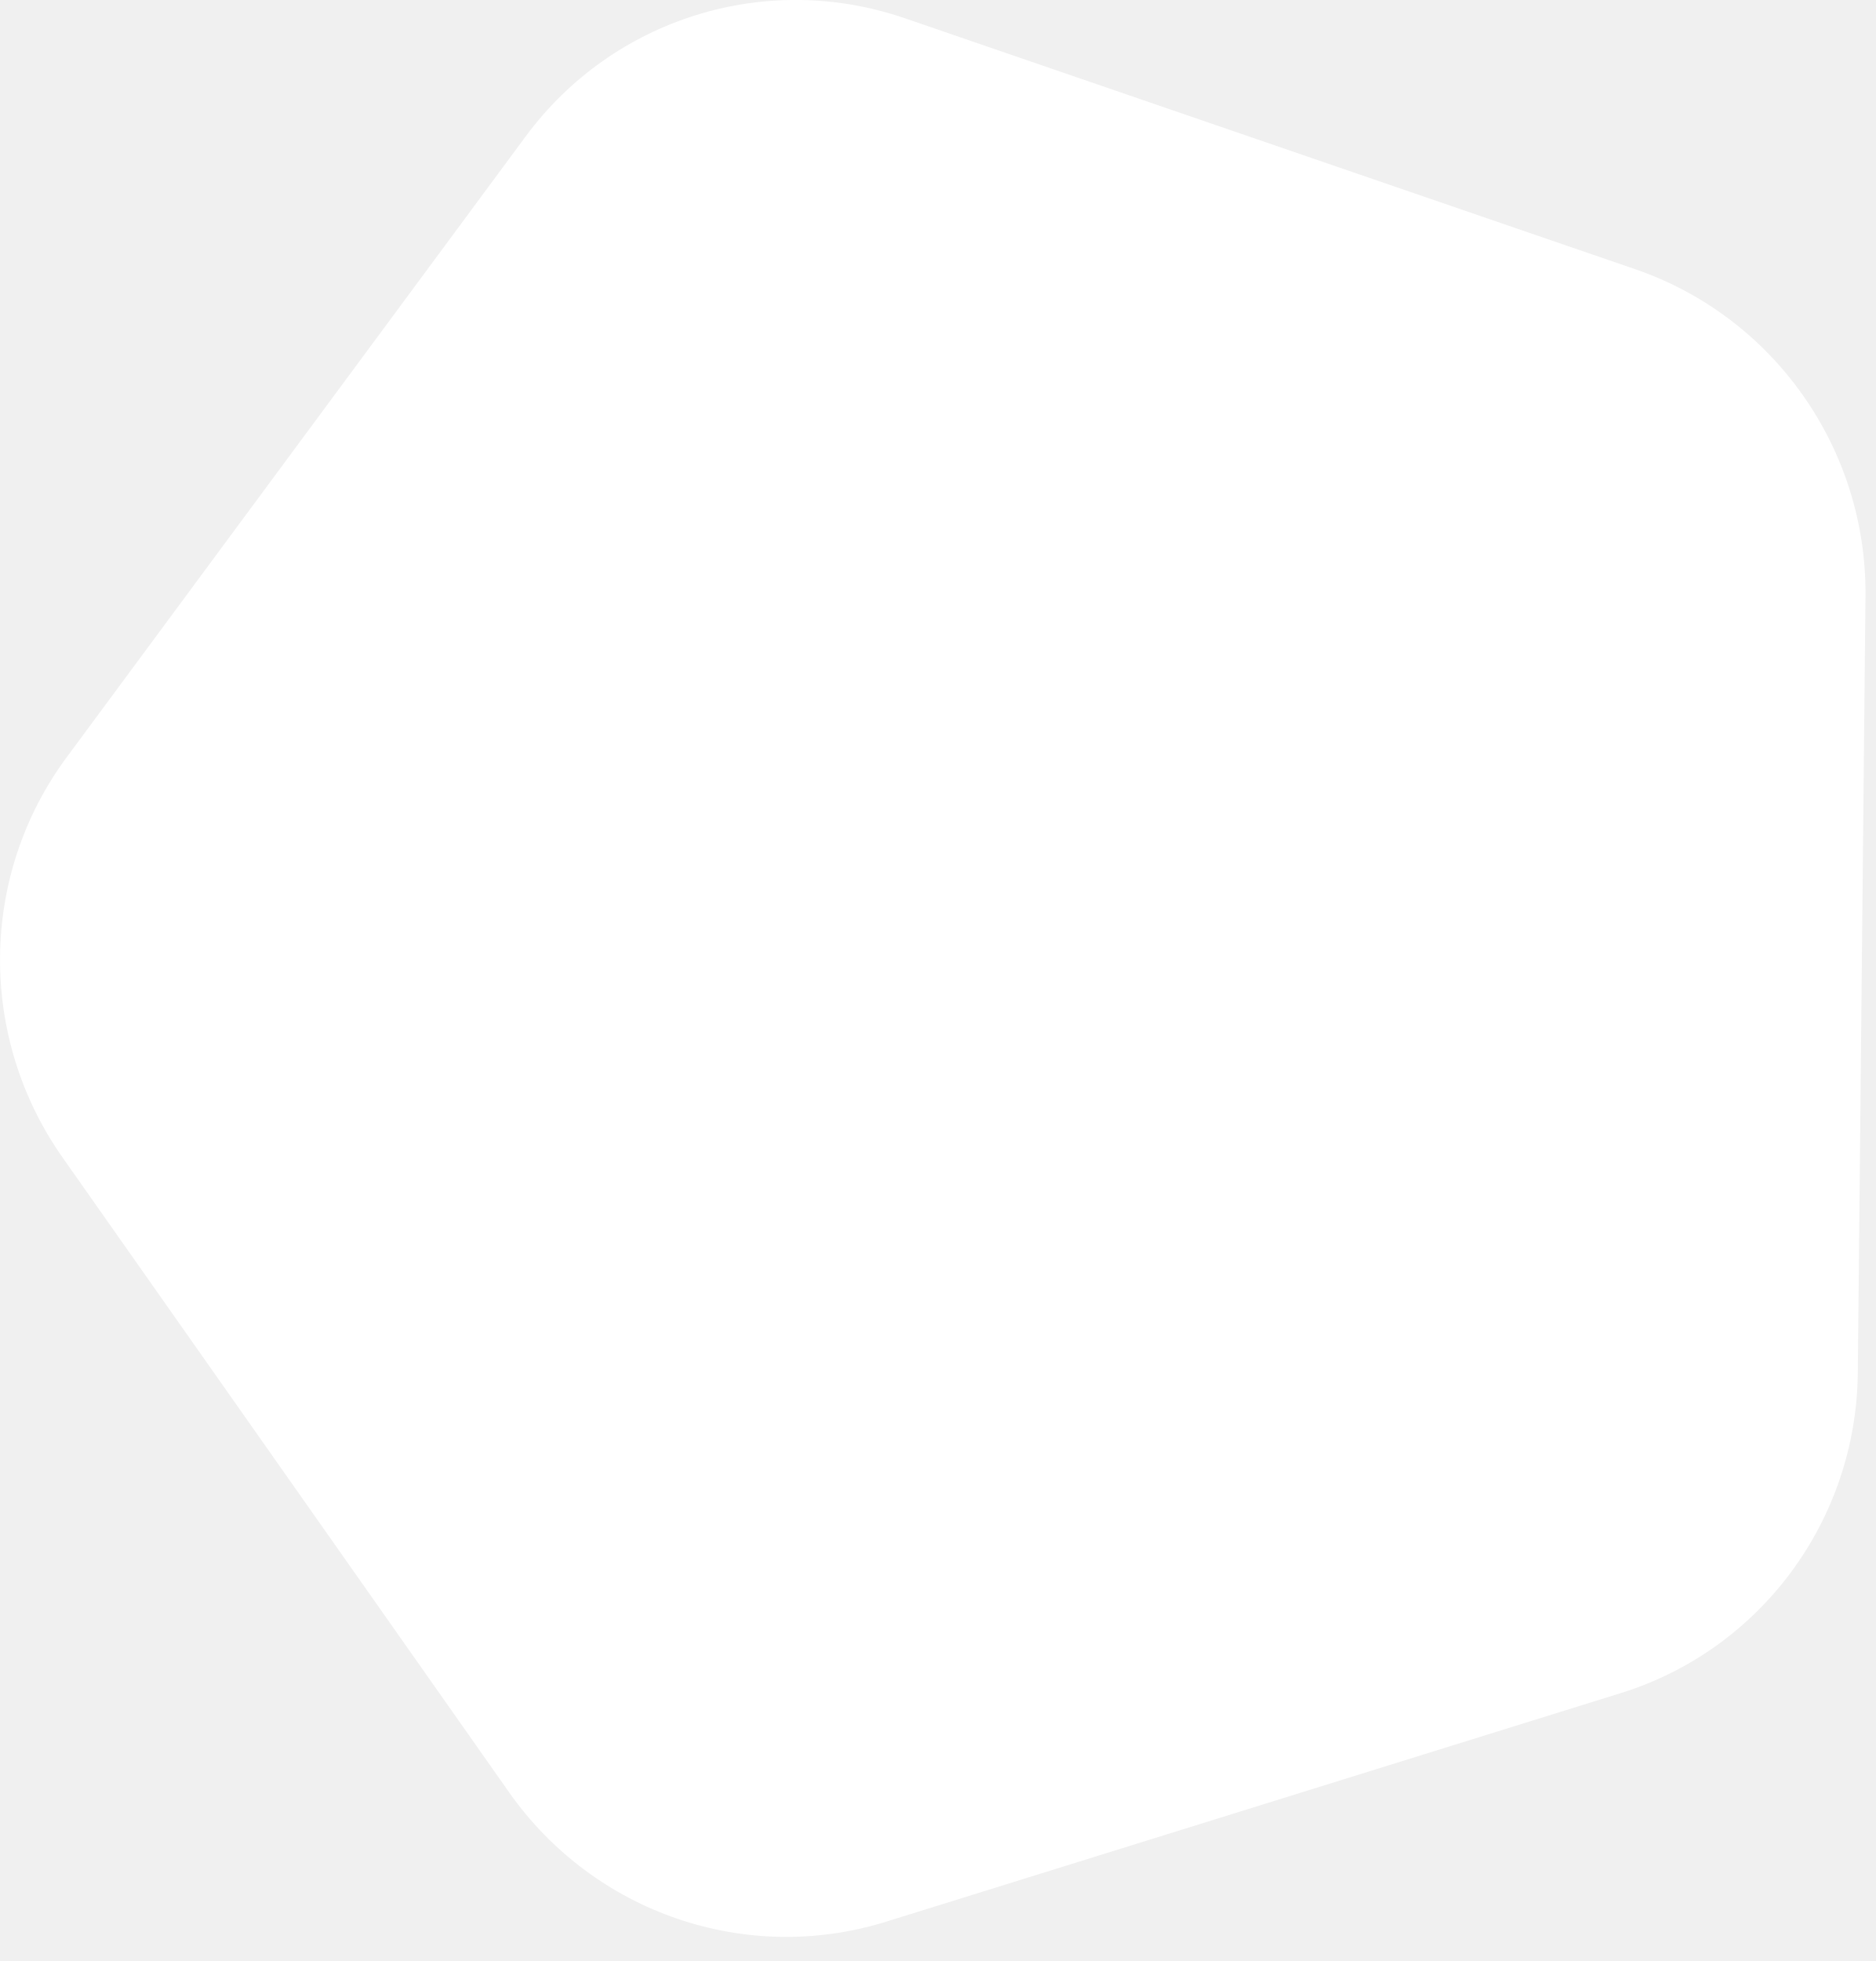
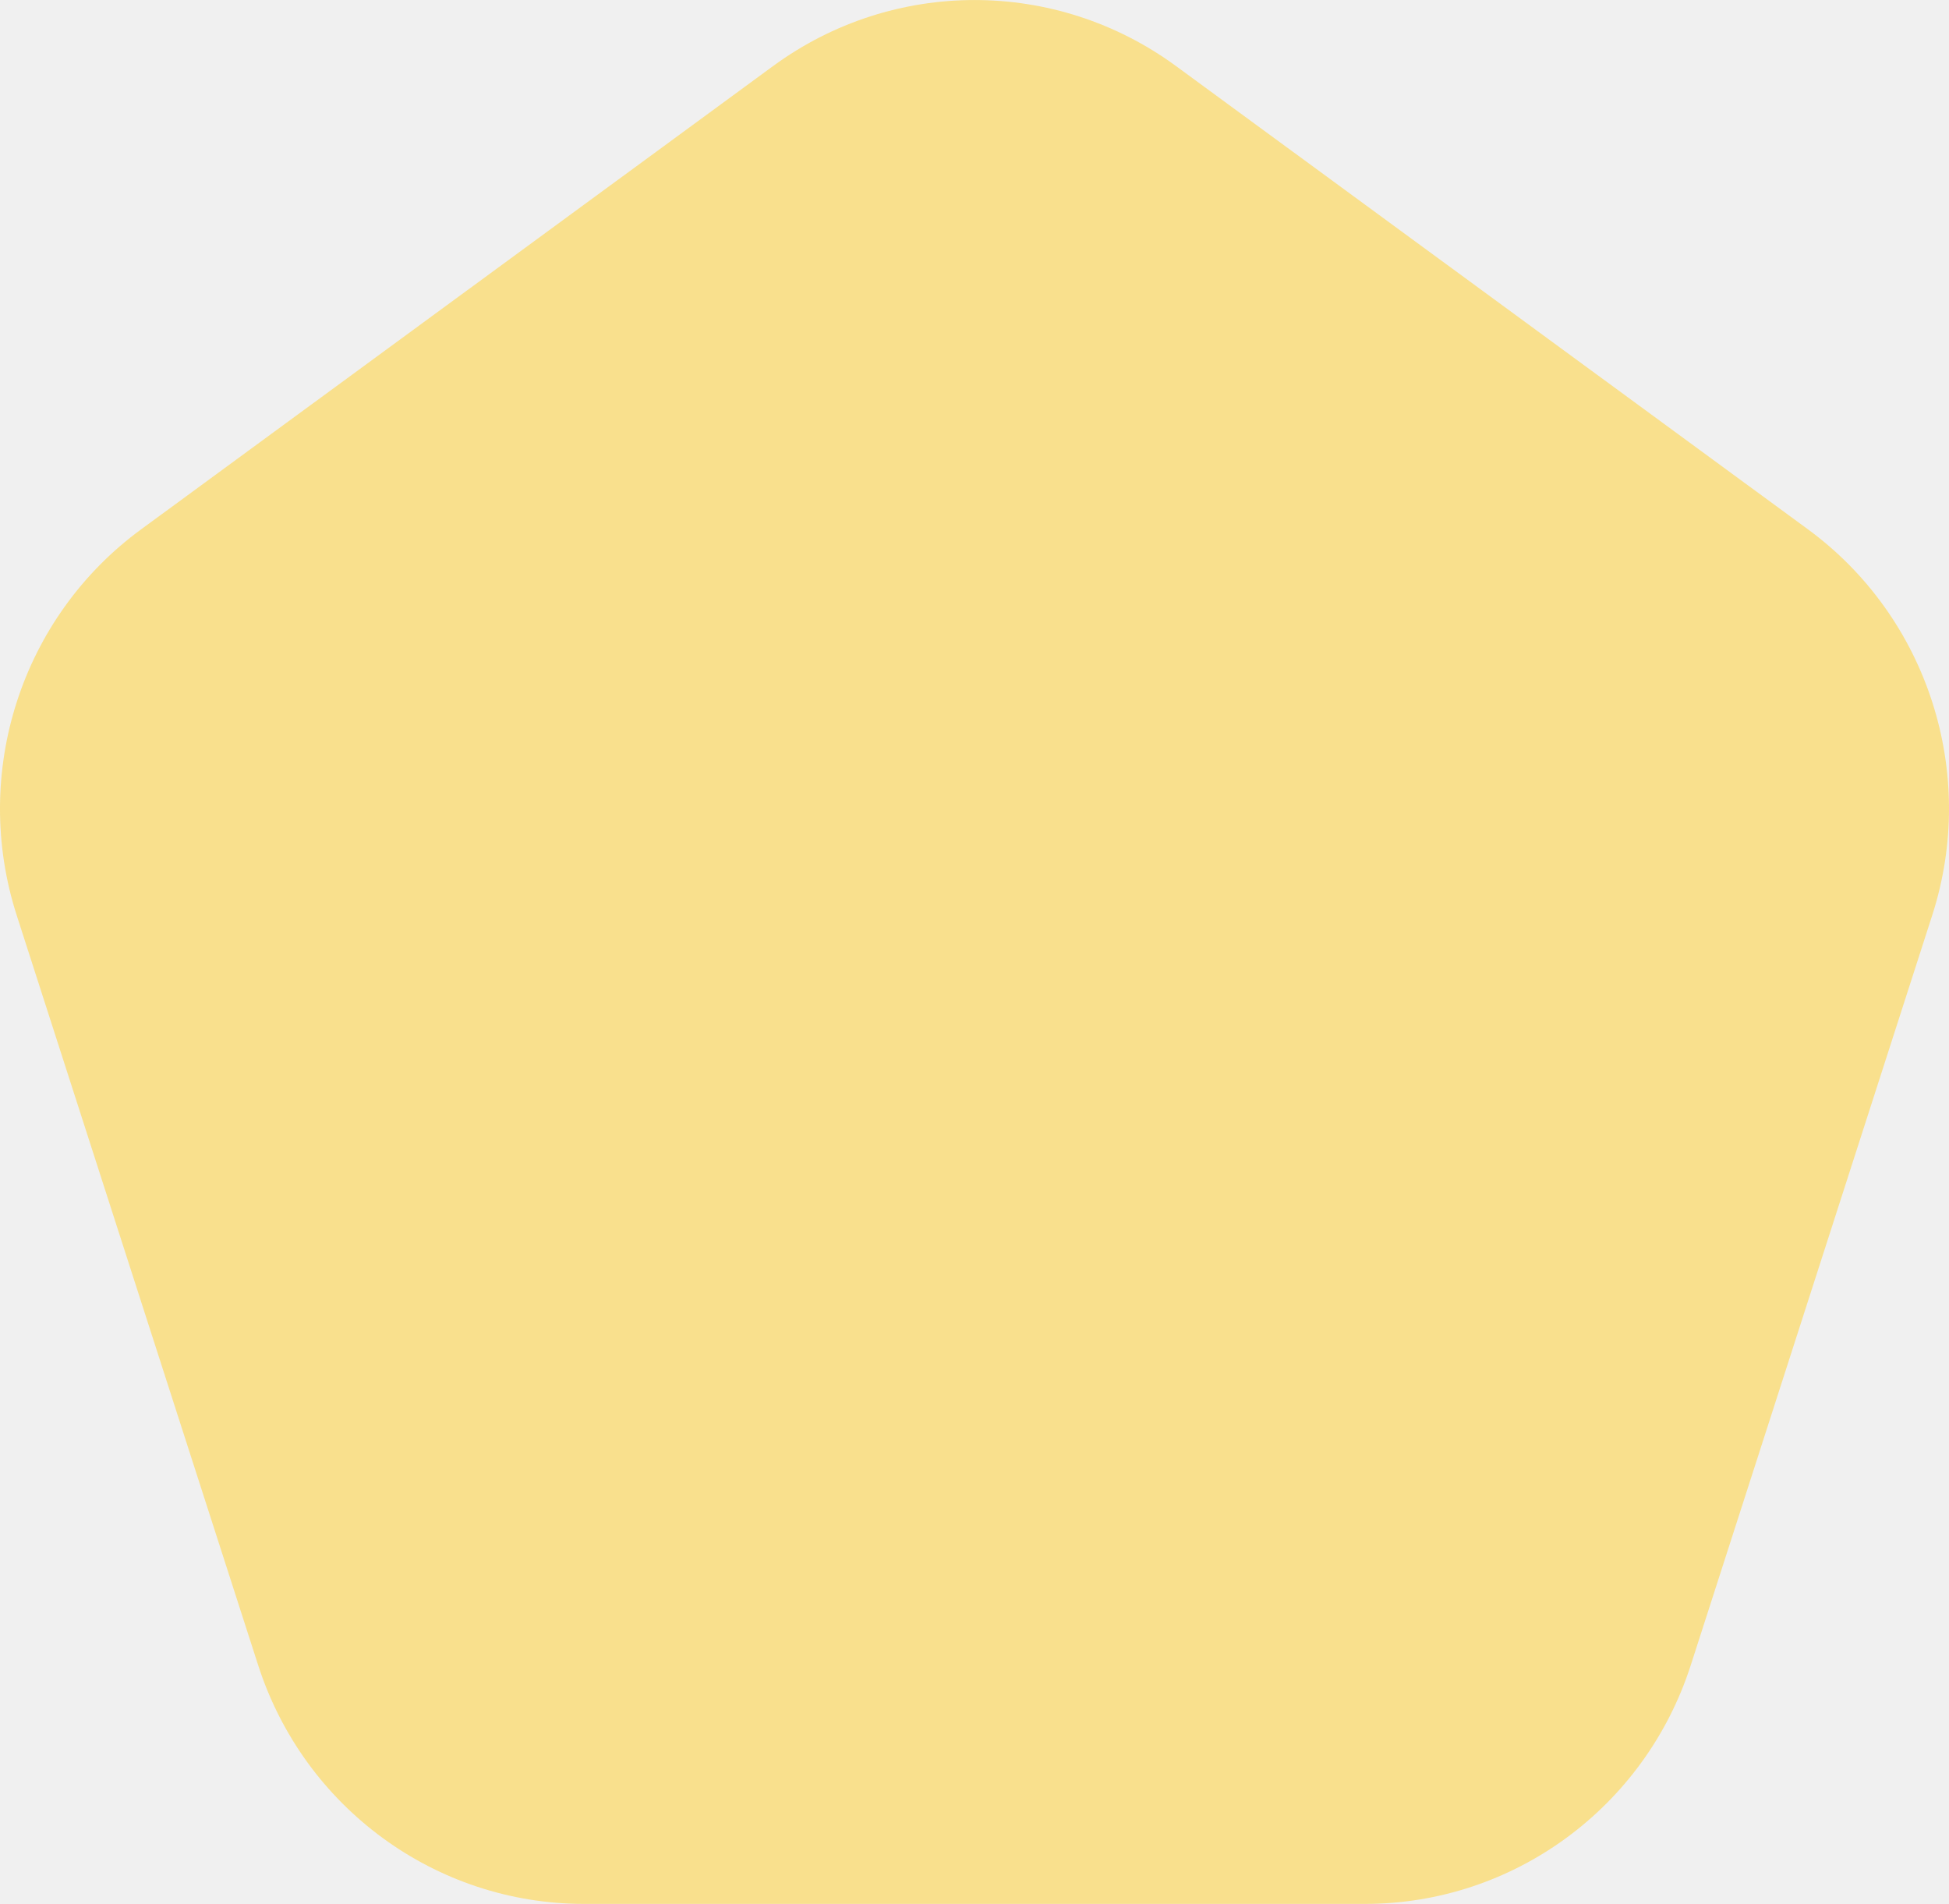
- <svg xmlns="http://www.w3.org/2000/svg" width="22" height="23" viewBox="0 0 22 23" fill="none">
-   <path d="M6.168 1.598C7.191 0.214 8.987 -0.345 10.614 0.214L19.183 3.158C20.81 3.717 21.902 5.266 21.883 6.996L21.793 16.101C21.776 17.83 20.654 19.347 19.015 19.857L10.391 22.54C8.752 23.049 6.968 22.437 5.973 21.023L0.734 13.576C-0.261 12.162 -0.243 10.267 0.782 8.882L6.168 1.598Z" fill="white" />
+ <svg xmlns="http://www.w3.org/2000/svg" preserveAspectRatio="none" overflow="visible" style="display: block;" width="22.538" height="22.014" viewBox="0 0 22.538 22.014" fill="none">
+   <path id="Vector" d="M8.941 0.763C10.329 -0.254 12.21 -0.254 13.598 0.763L20.905 6.119C22.293 7.136 22.875 8.94 22.343 10.586L19.552 19.253C19.022 20.899 17.501 22.014 15.784 22.014H6.753C5.036 22.014 3.515 20.899 2.985 19.253L0.194 10.586C-0.336 8.94 0.244 7.136 1.634 6.119L8.941 0.763Z" fill="#F9E08D" />
</svg>
